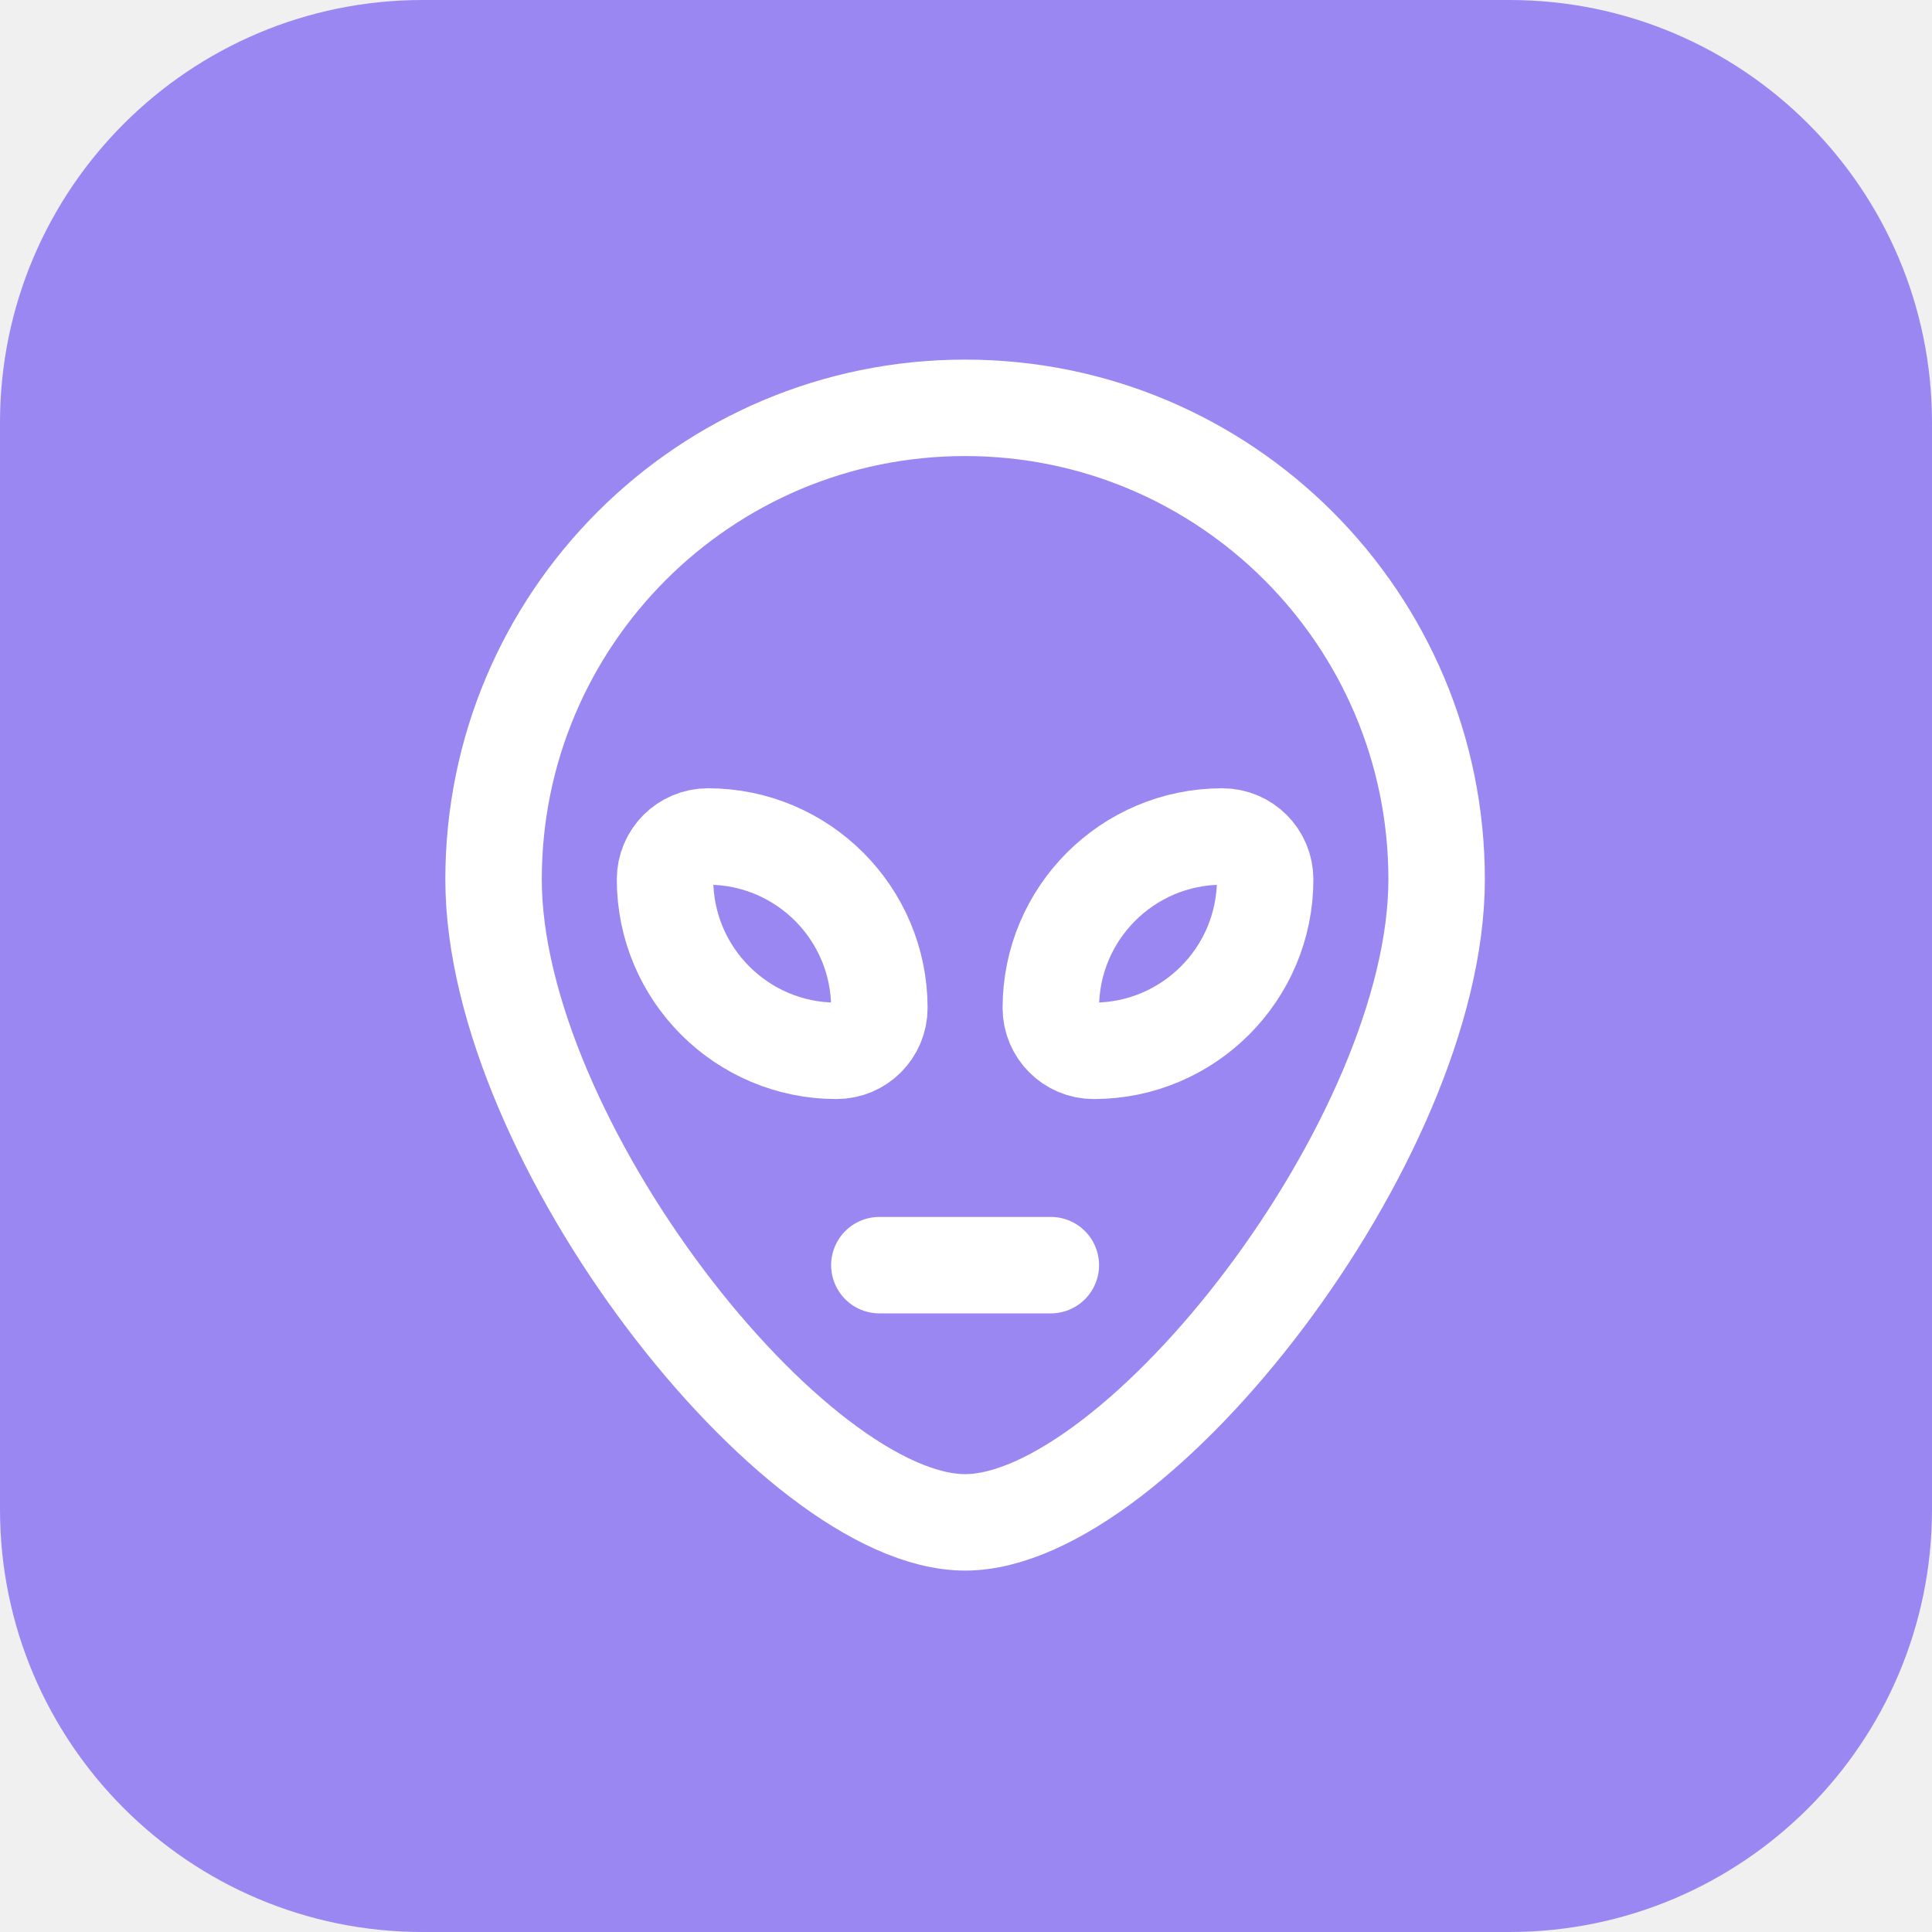
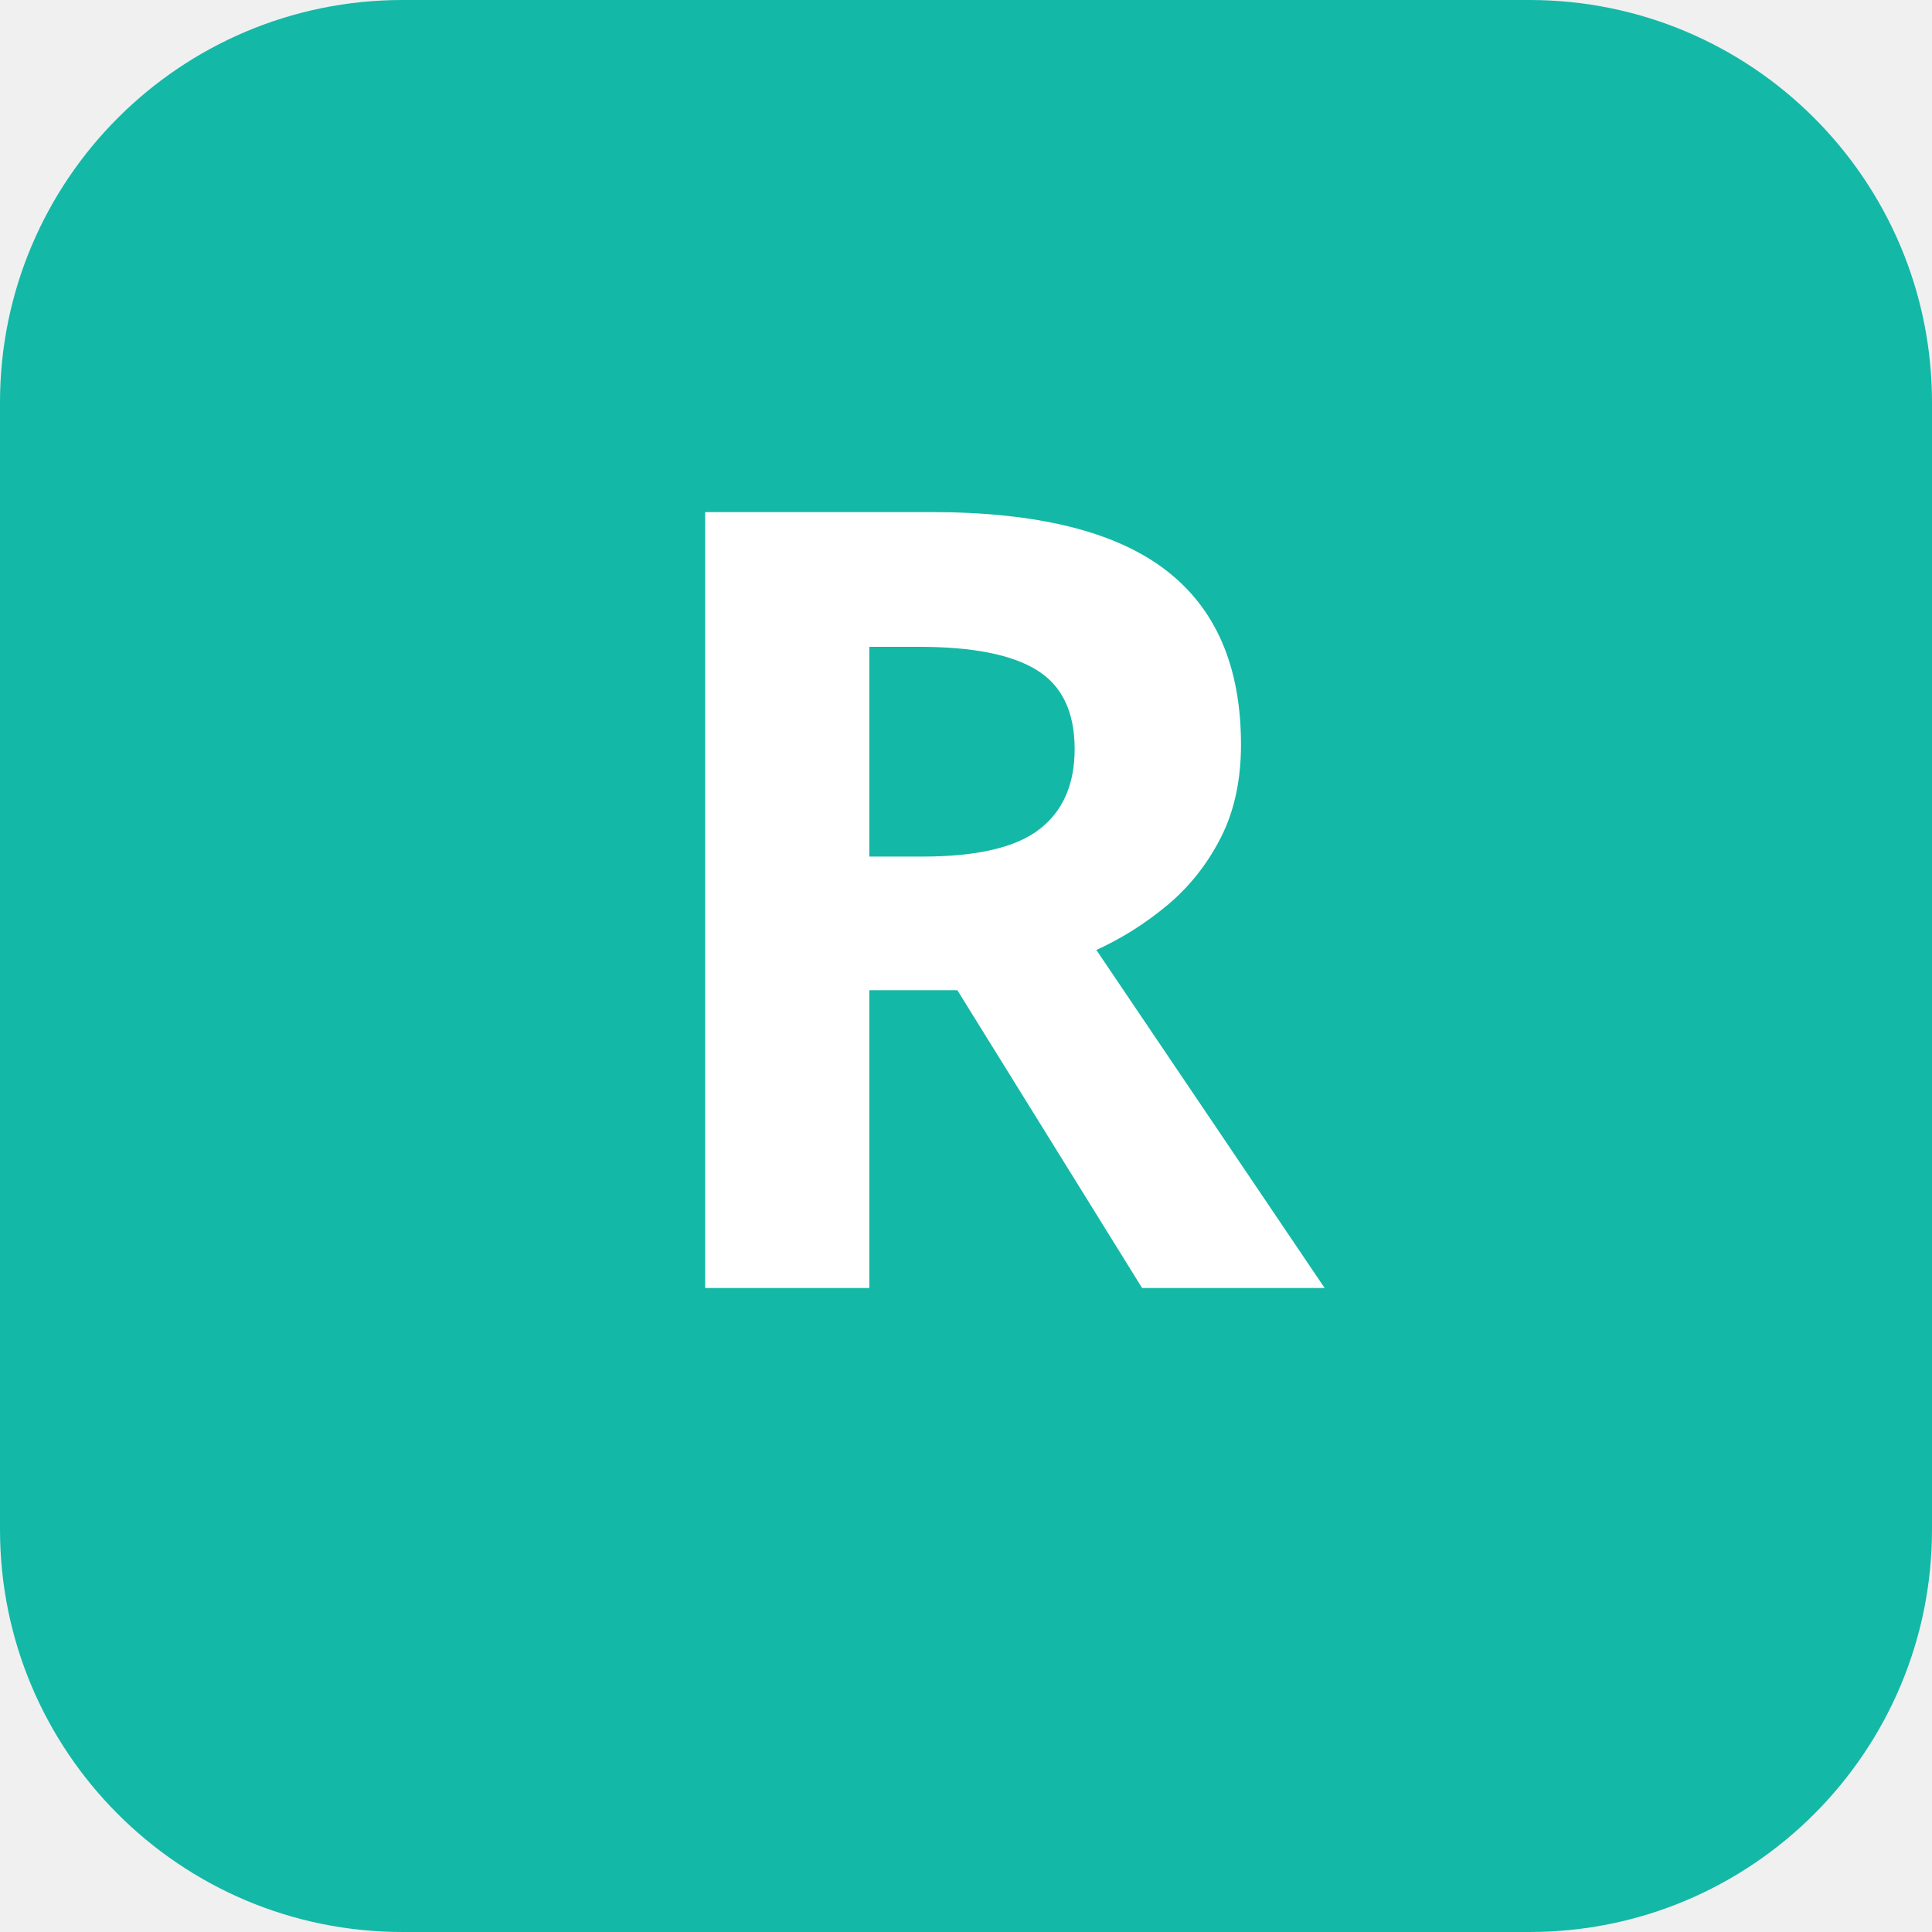
- <svg xmlns="http://www.w3.org/2000/svg" viewBox="0 0 256 256">
-   <rect width="256" height="256" rx="56" fill="#9b87f2" />
-   <g transform="translate(37 37) scale(0.71)" fill="none" stroke="#ffffff" stroke-width="18" stroke-linecap="round" stroke-linejoin="round">
-     <path d="M216,112c0,48.6-56,120-88,120S40,160.6,40,112a88,88,0,0,1,176,0Z" />
-     <path d="M80,104h0a32,32,0,0,1,32,32v0a8,8,0,0,1-8,8h0a32,32,0,0,1-32-32v0a8,8,0,0,1,8-8Z" transform="translate(184 248) rotate(-180)" />
-     <path d="M176,104h0a8,8,0,0,1,8,8v0a32,32,0,0,1-32,32h0a8,8,0,0,1-8-8v0a32,32,0,0,1,32-32Z" />
-     <line x1="112" y1="184" x2="144" y2="184" />
-   </g>
+ <svg xmlns="http://www.w3.org/2000/svg" viewBox="0 0 192 192">
+   <rect width="192" height="192" rx="40" fill="#14b8a6" />
+   <text x="96" y="128" text-anchor="middle" font-family="system-ui" font-size="108" font-weight="700" fill="white">R</text>
</svg>
